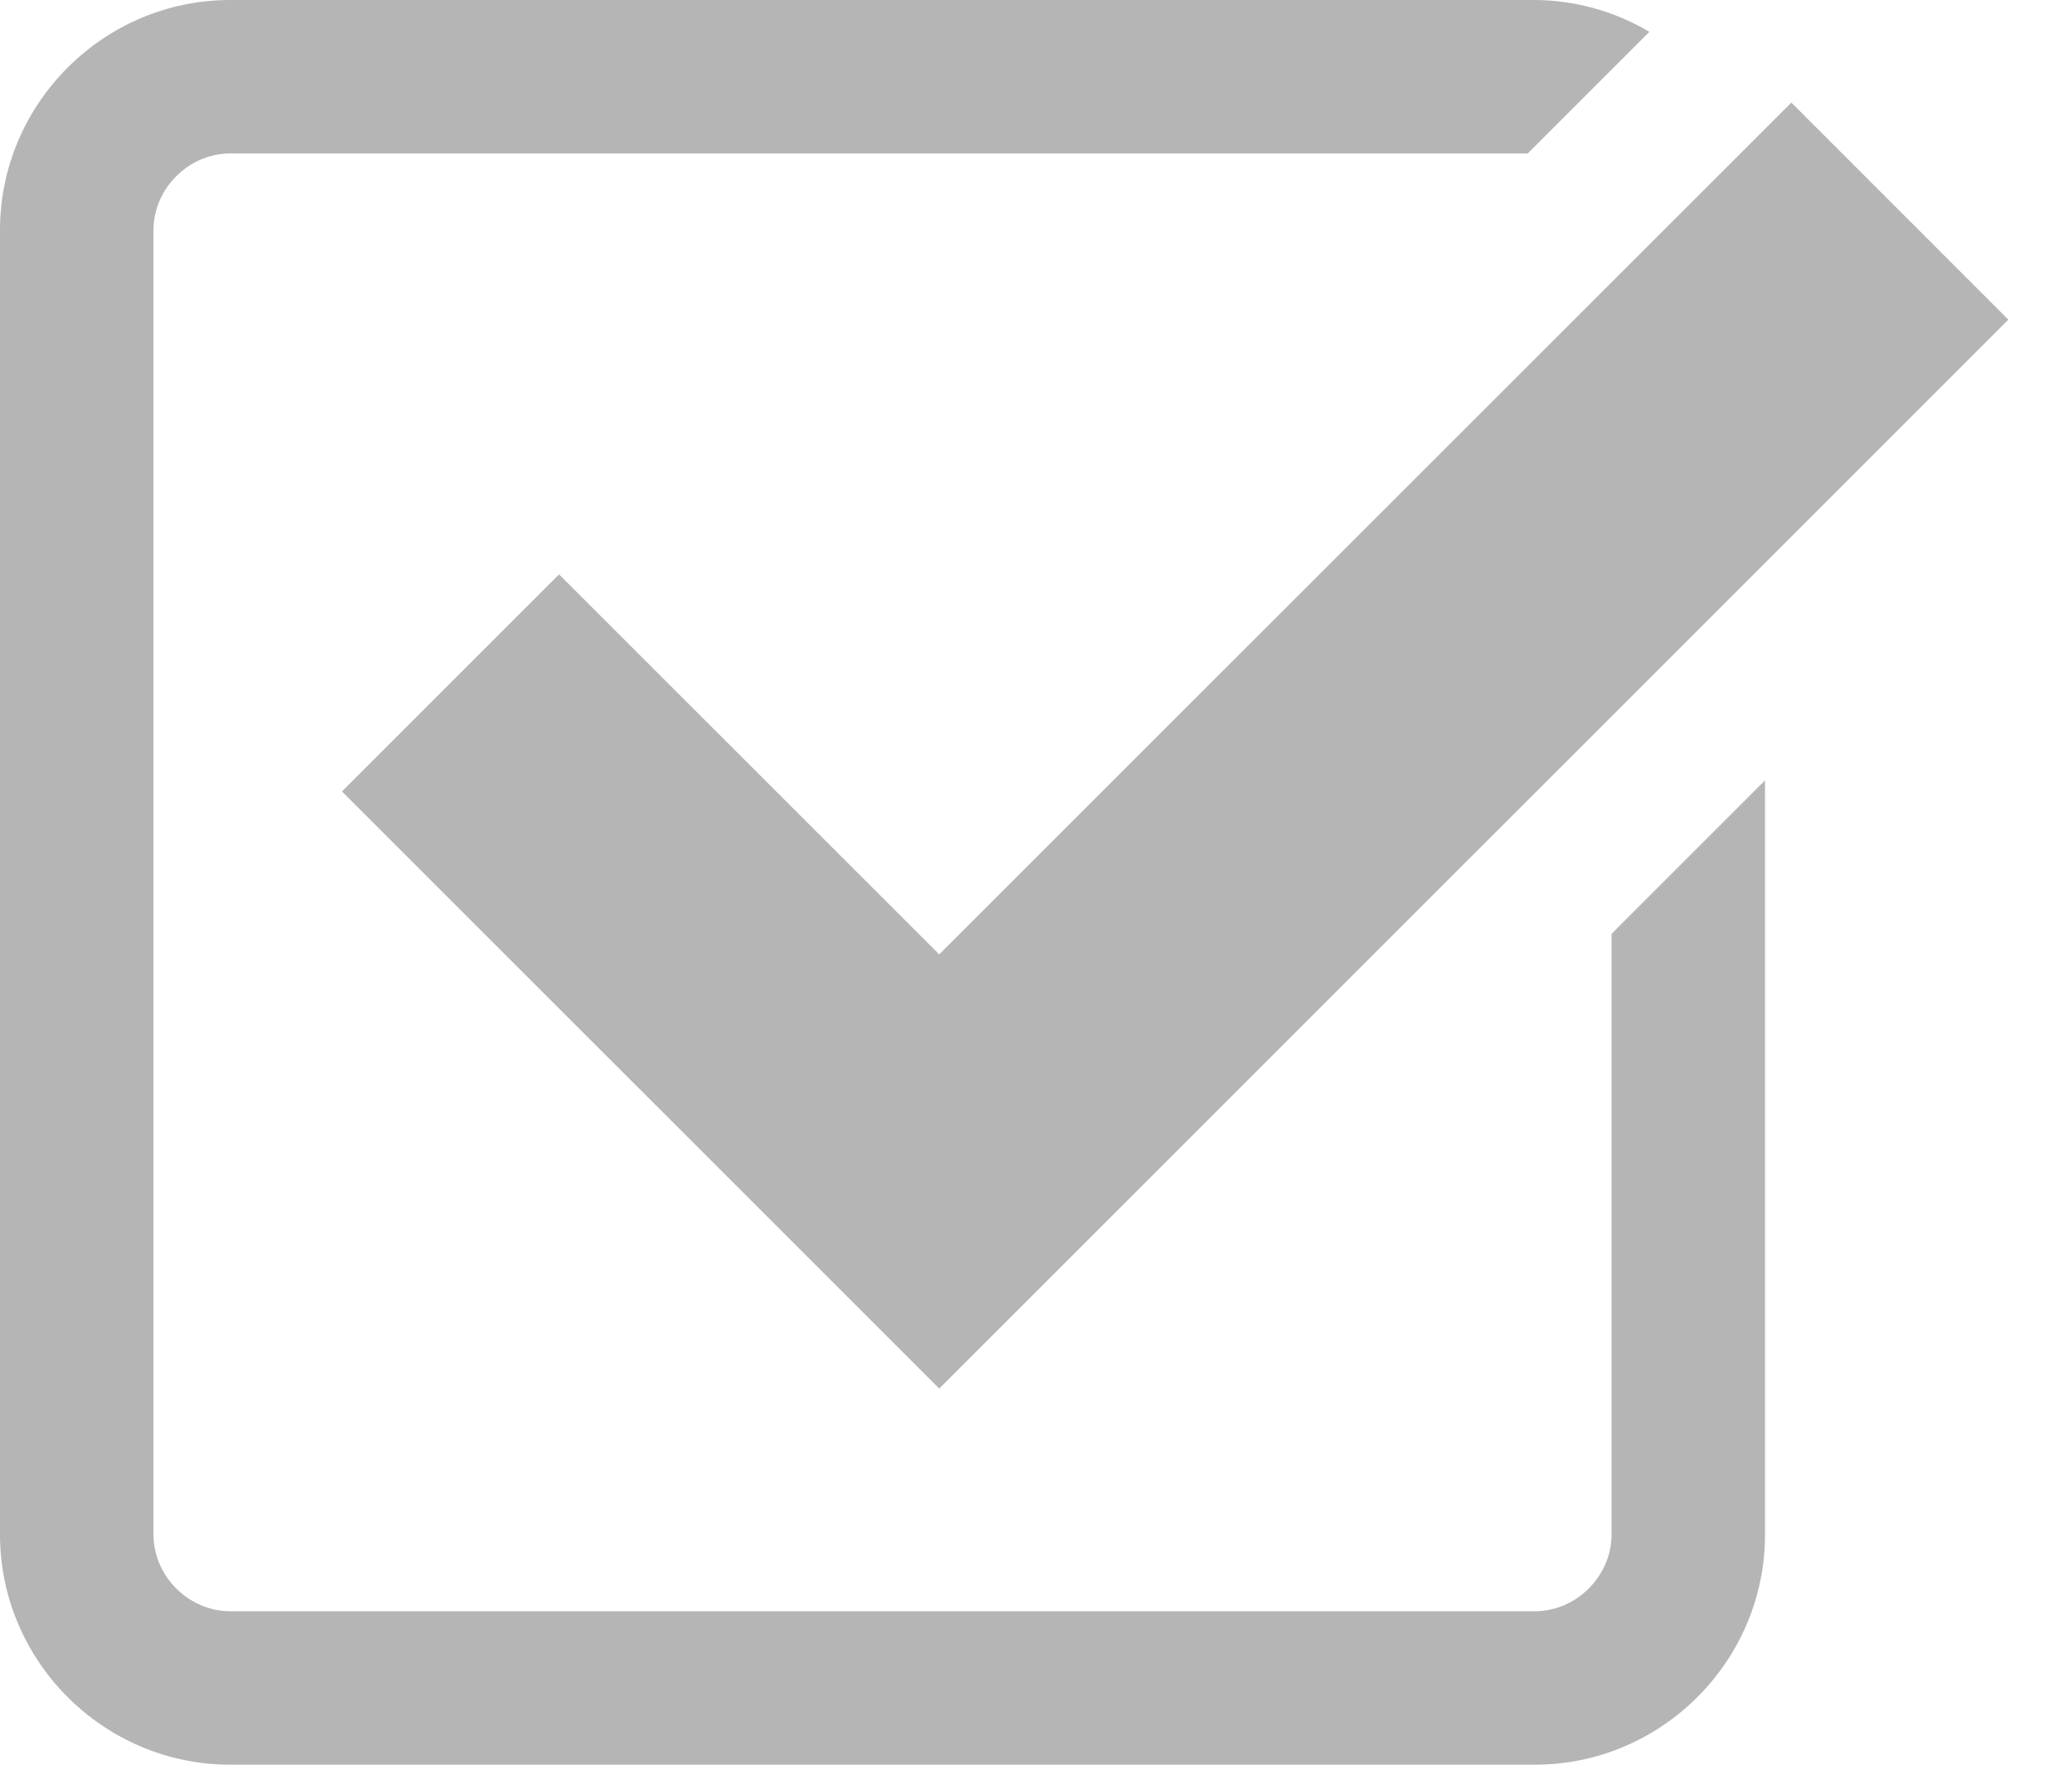
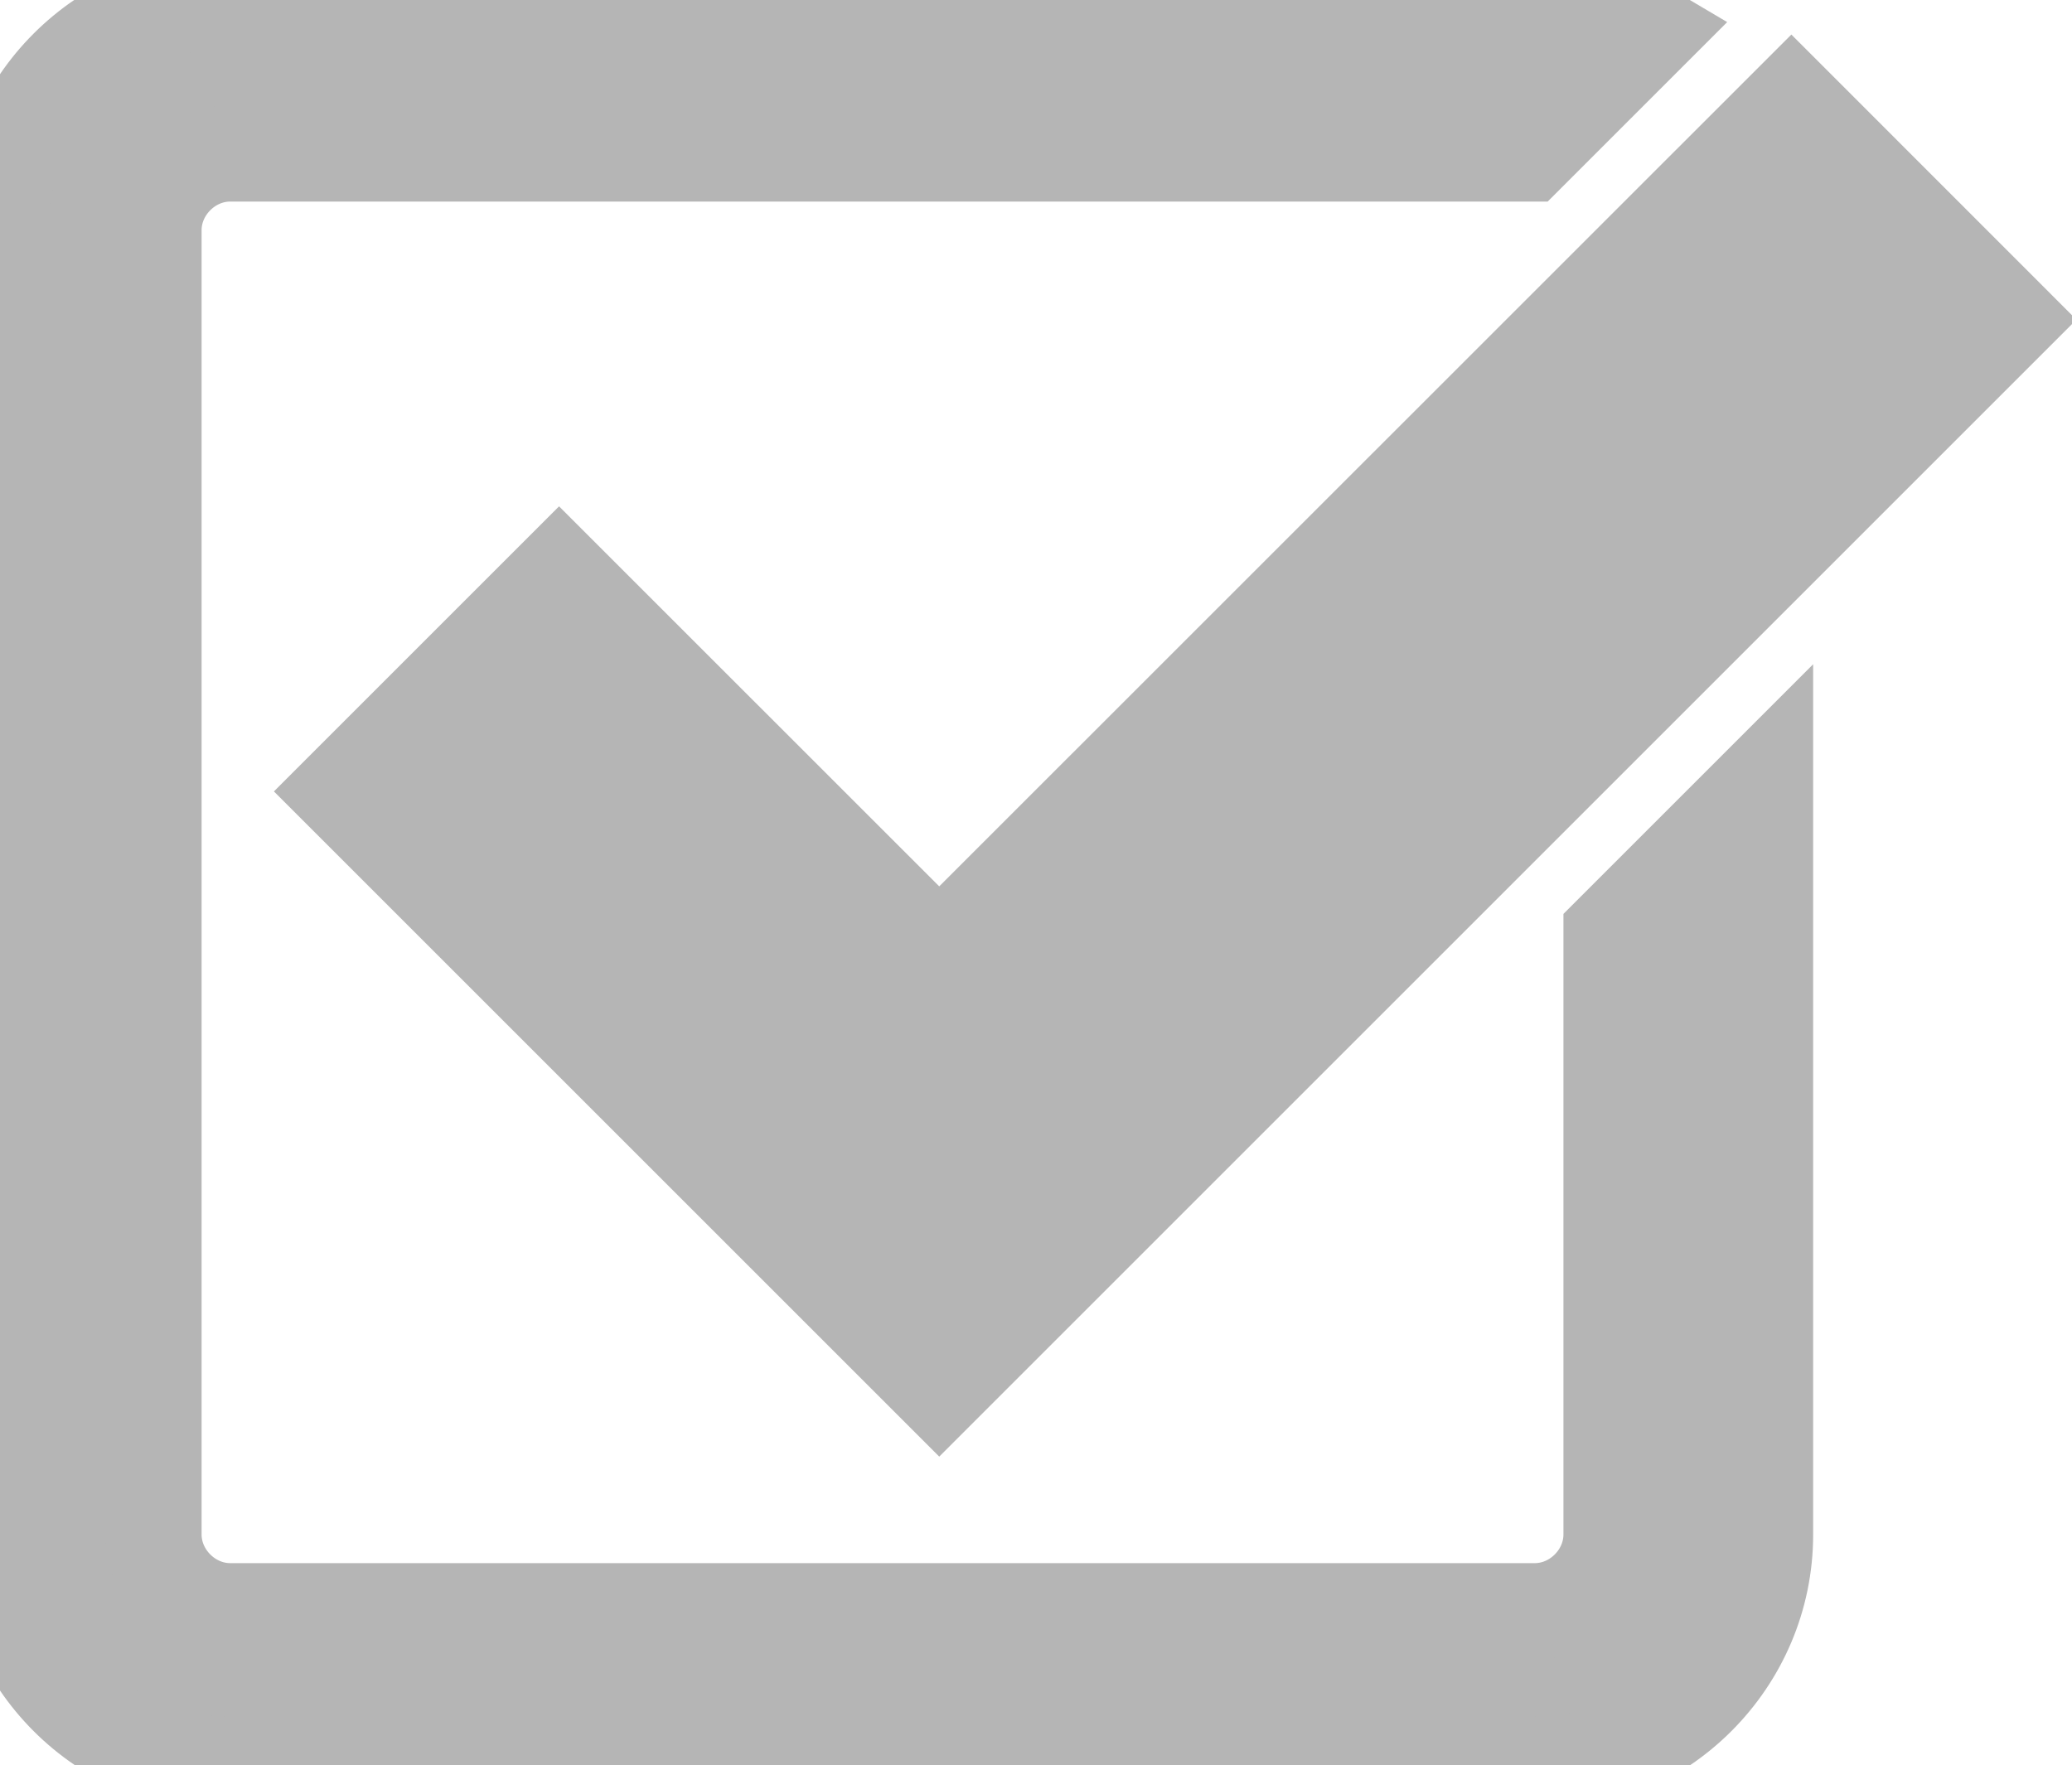
- <svg xmlns="http://www.w3.org/2000/svg" width="27" height="23" fill="#b5b5b5">
+ <svg xmlns="http://www.w3.org/2000/svg" width="27" height="23" fill="#b5b5b5" stroke="#b5b5b5" stroke-width="5%">
  <path d="M7.285 7.486l-2.829 2.829 7.783 7.783L26.171 4.166l-2.828-2.829-11.104 11.102z" />
  <path d="M21 20c0 .542-.458 1-1 1H3c-.542 0-1-.458-1-1V3c0-.542.458-1 1-1h16.908L21.493.415A2.96 2.96 0 0 0 20 0H3C1.35 0 0 1.35 0 3v17c0 1.65 1.35 3 3 3h17c1.65 0 3-1.35 3-3v-9.829l-2 2V20z" />
</svg>
